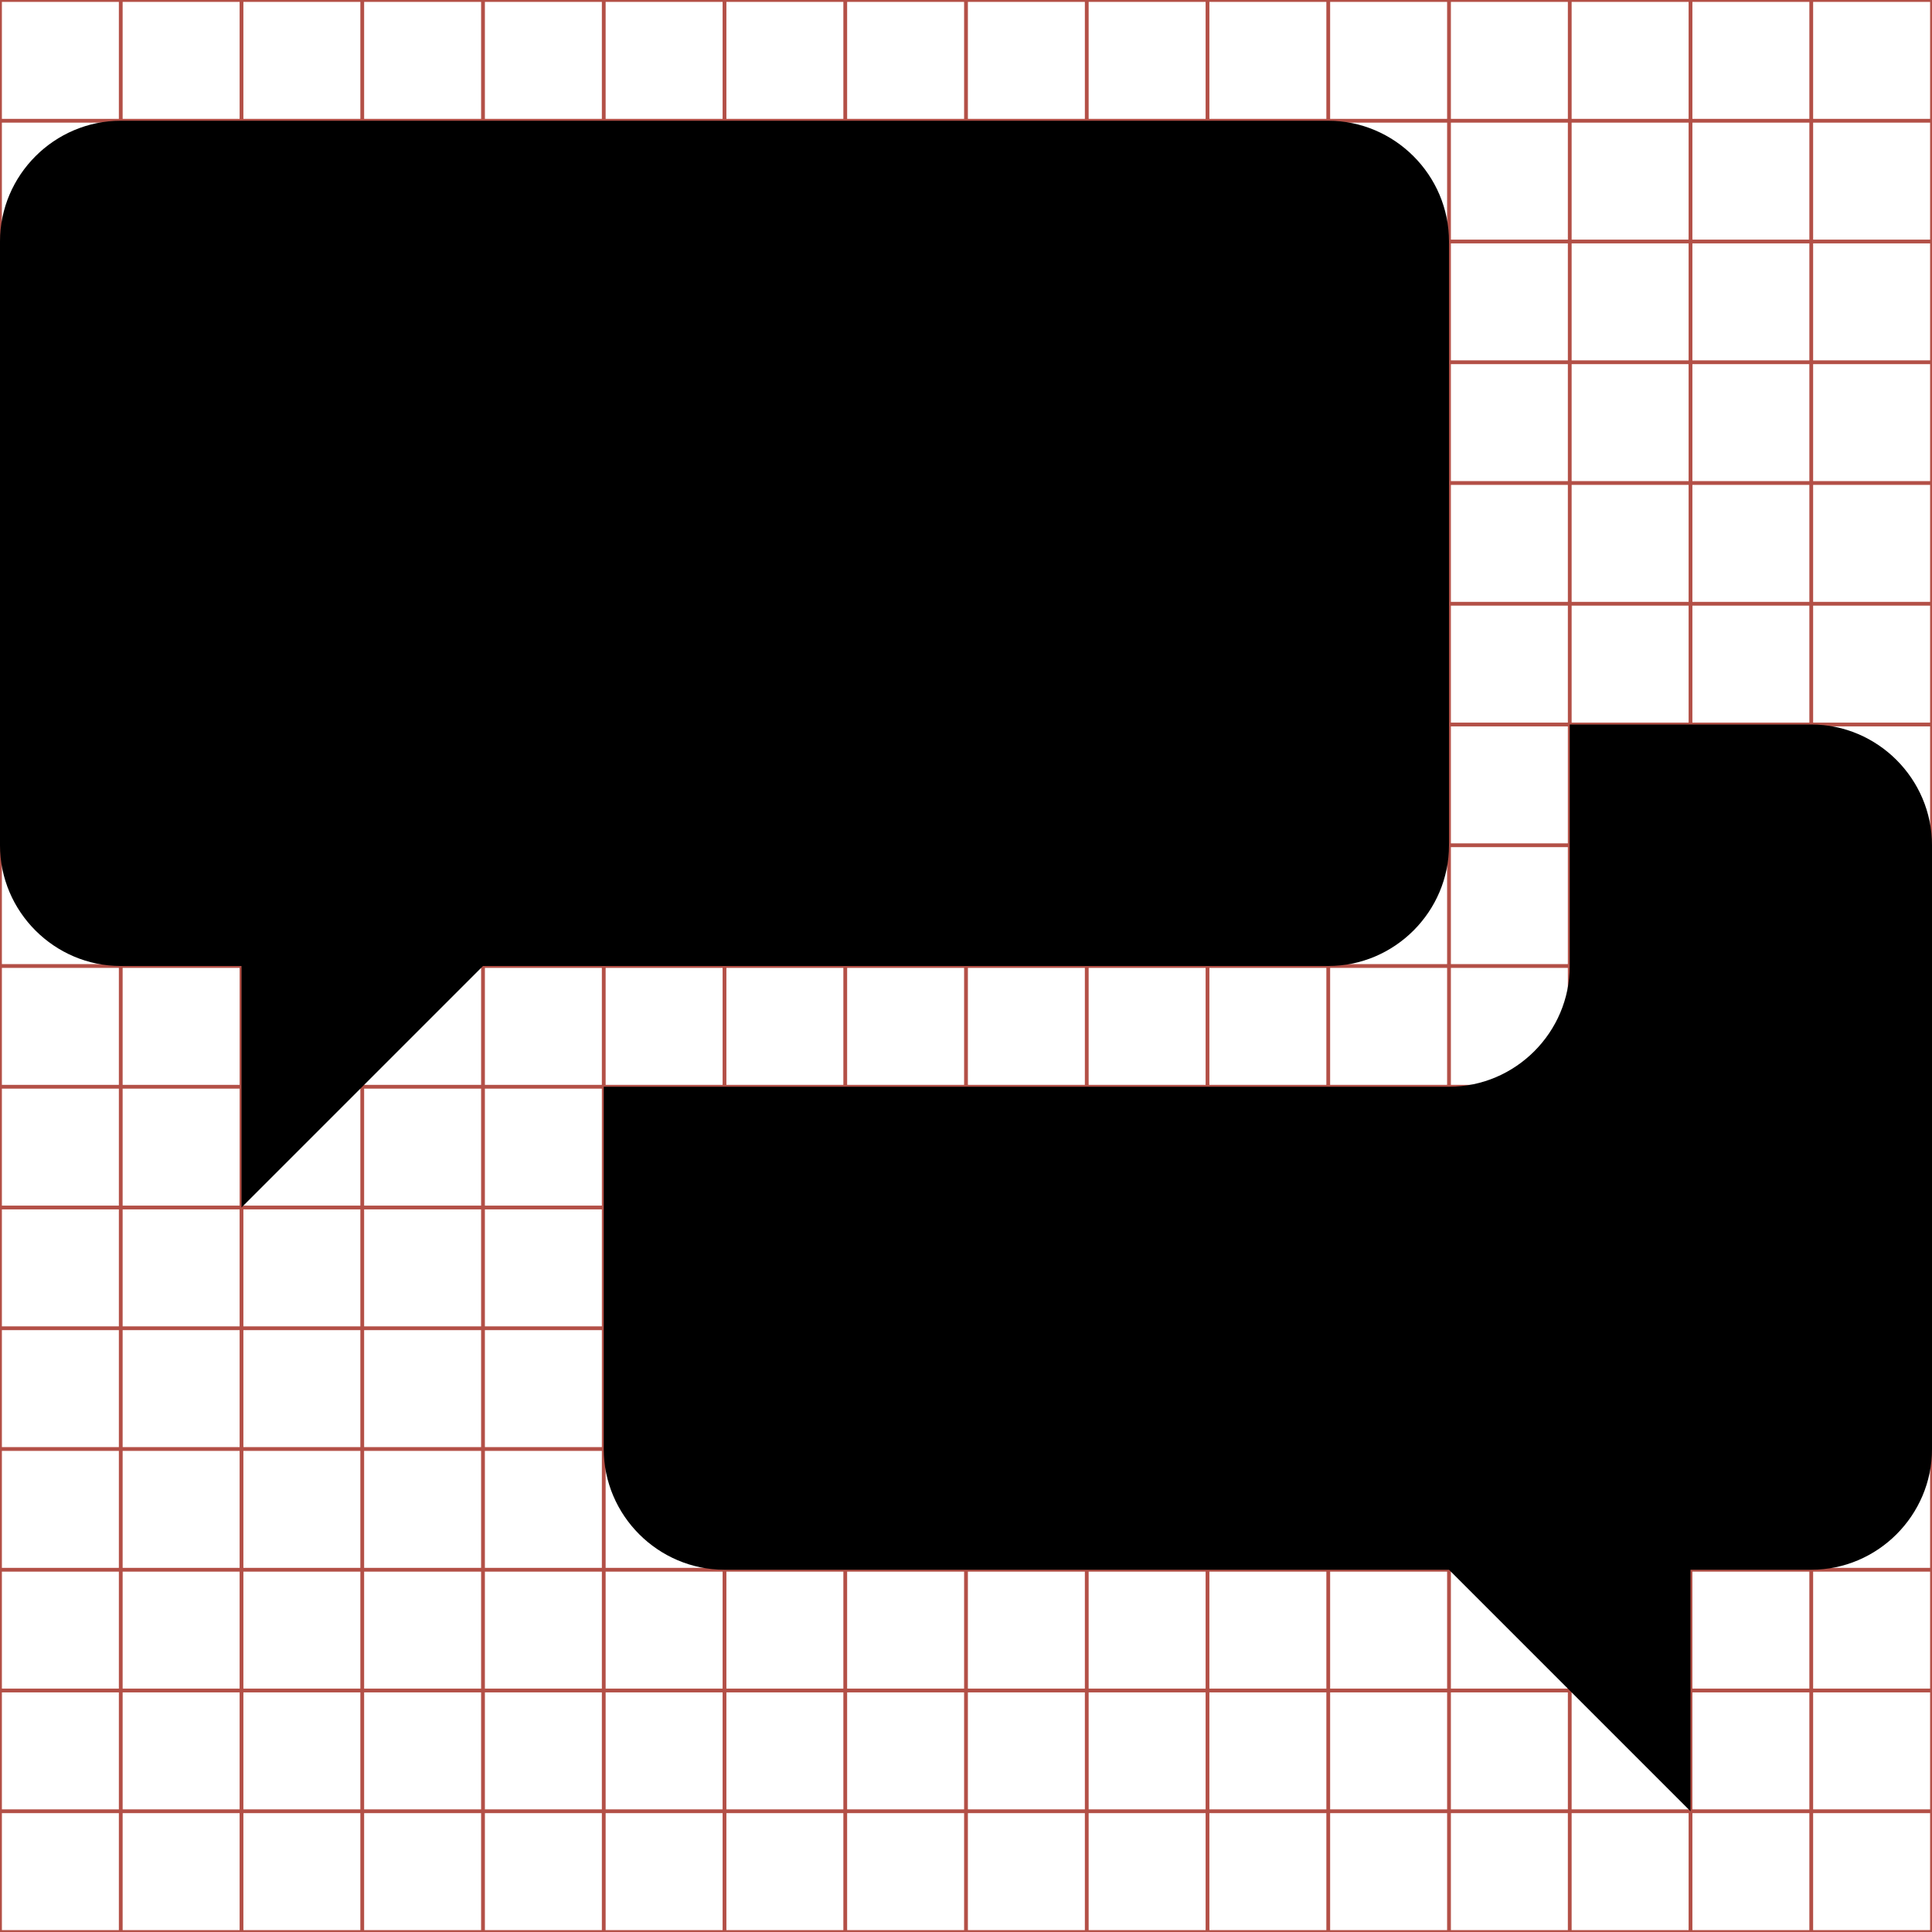
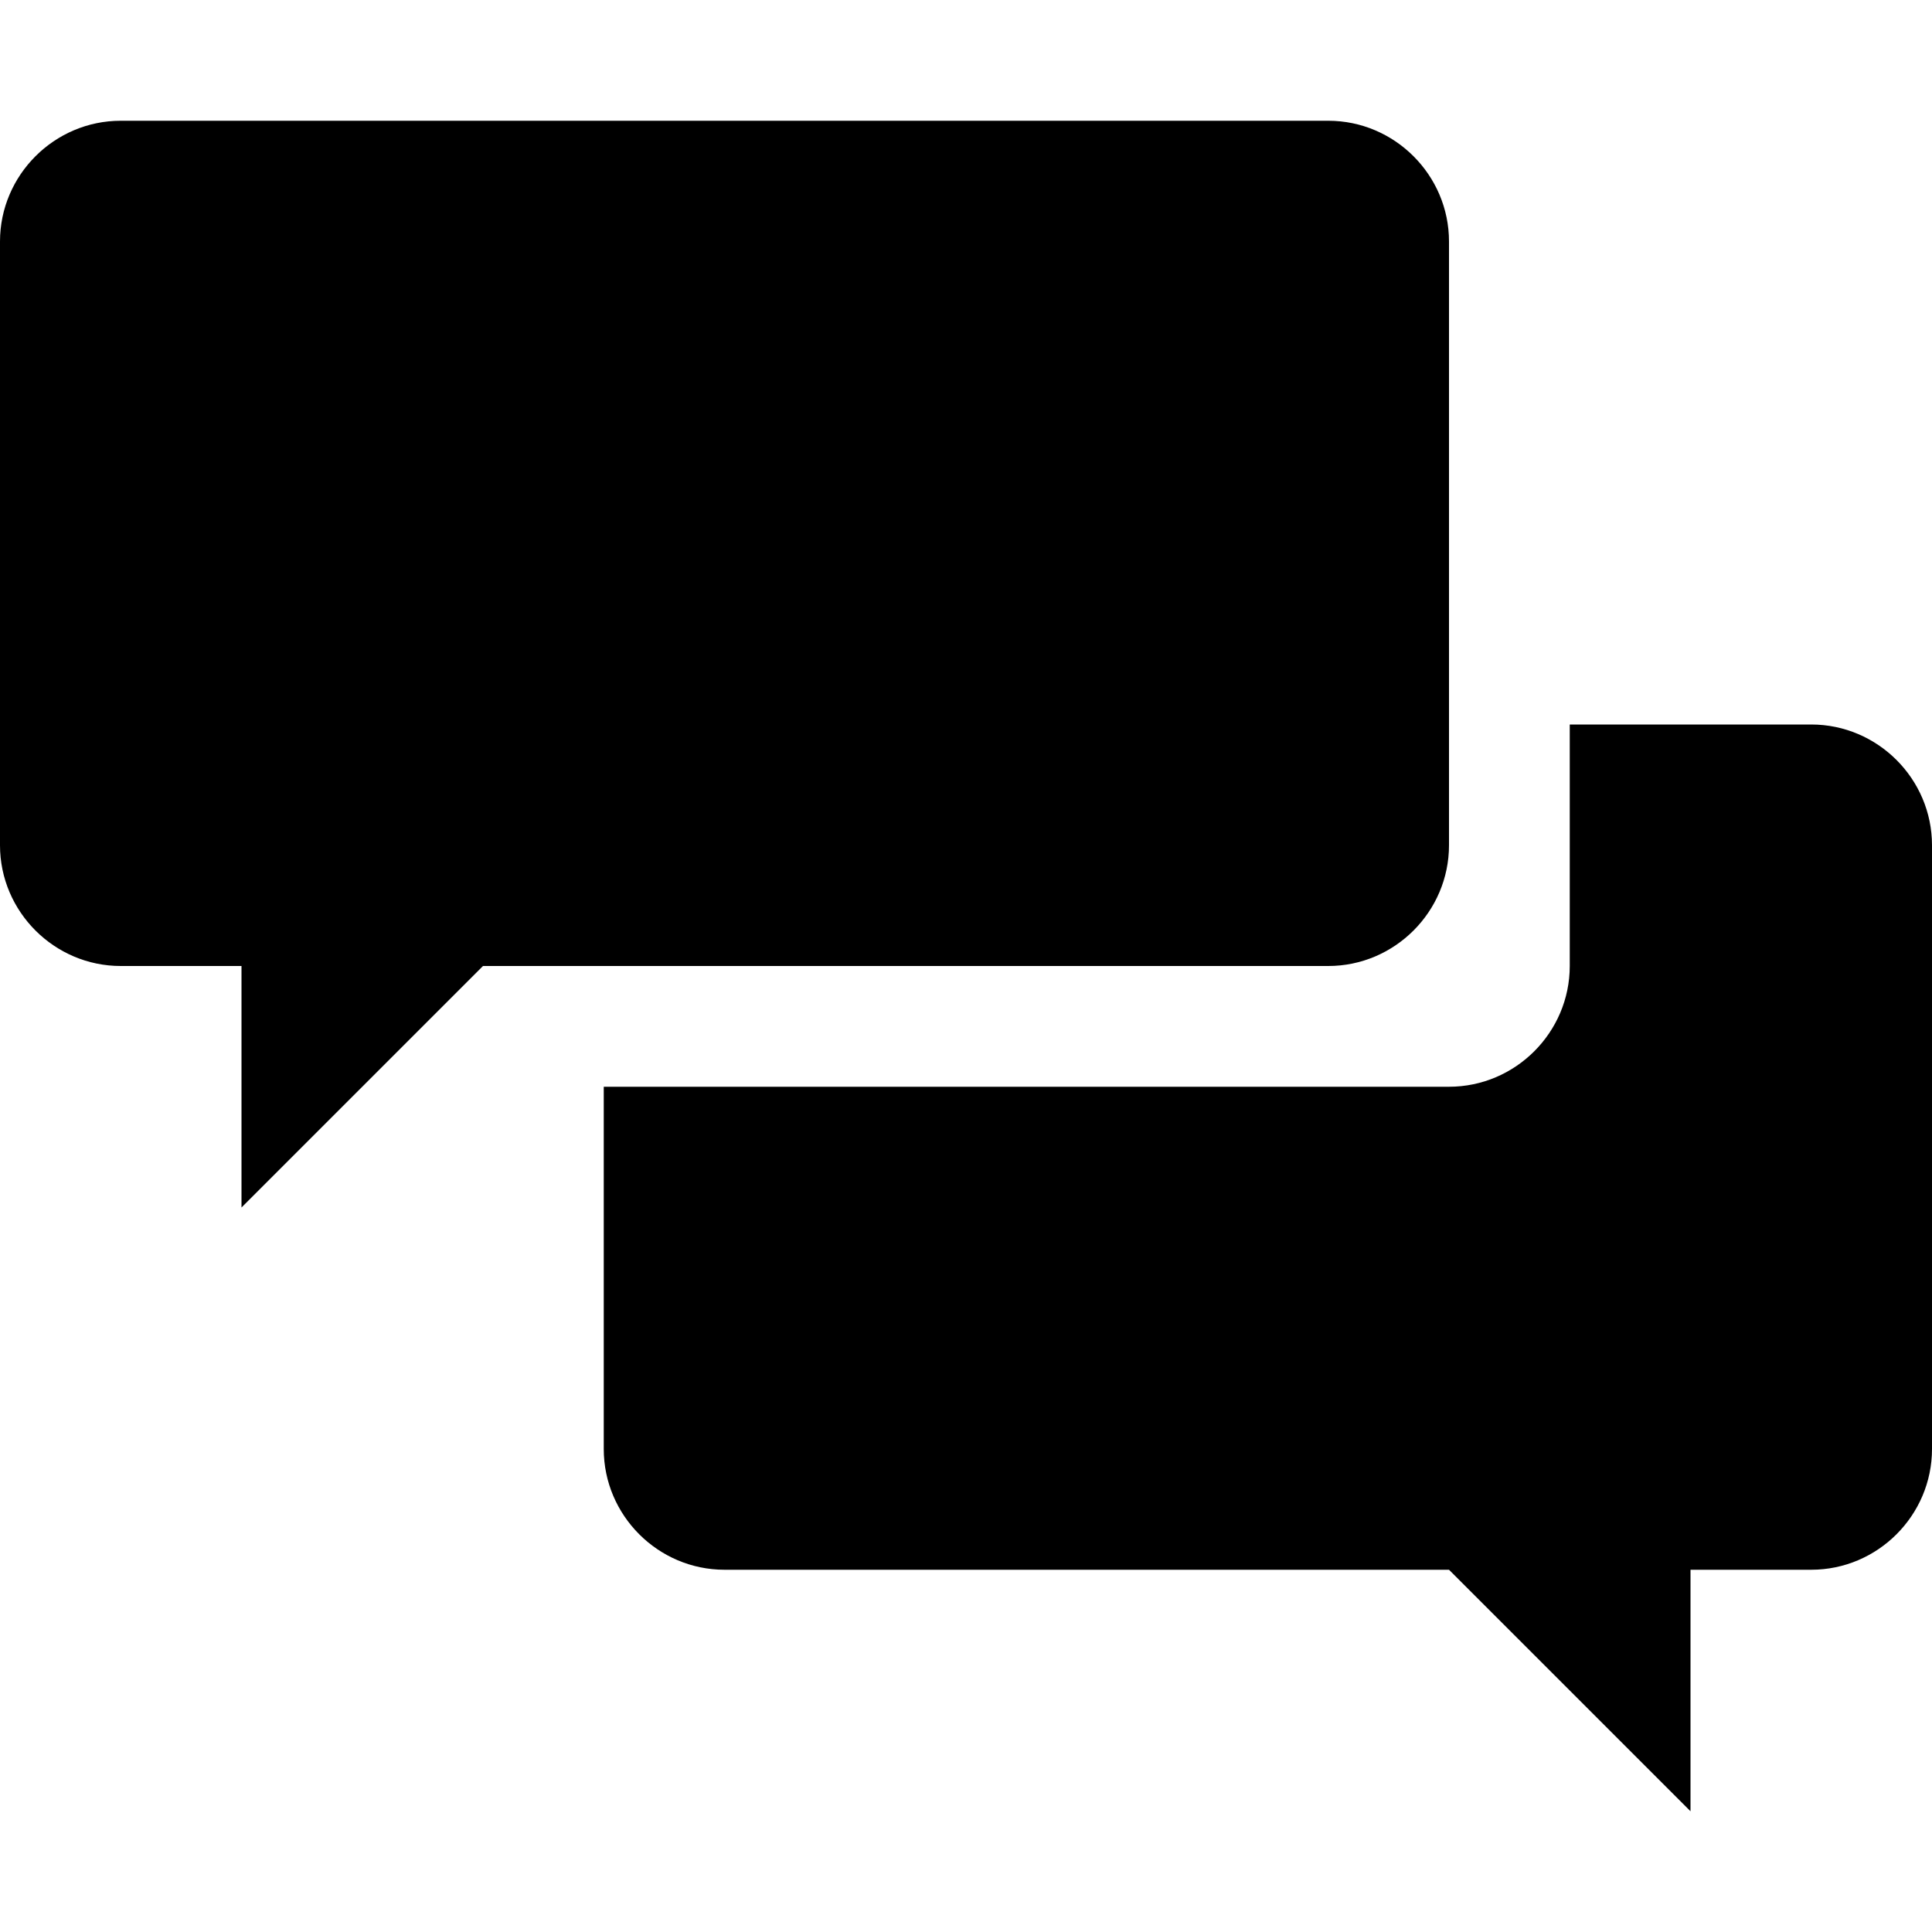
<svg width="512" height="512" viewBox="0 0 512 512" data-tags="comments, chat, bubble, message, talk" fill="#000000">
-   <g class="svgGrid" id="svgGrid">
-     <line stroke-width="1" stroke="#B35047" x1="32" x2="32" y1="0" y2="512" />
-     <line stroke-width="1" stroke="#B35047" x1="64" x2="64" y1="0" y2="512" />
-     <line stroke-width="1" stroke="#B35047" x1="96" x2="96" y1="0" y2="512" />
-     <line stroke-width="1" stroke="#B35047" x1="128" x2="128" y1="0" y2="512" />
-     <line stroke-width="1" stroke="#B35047" x1="160" x2="160" y1="0" y2="512" />
-     <line stroke-width="1" stroke="#B35047" x1="192" x2="192" y1="0" y2="512" />
-     <line stroke-width="1" stroke="#B35047" x1="224" x2="224" y1="0" y2="512" />
-     <line stroke-width="1" stroke="#B35047" x1="256" x2="256" y1="0" y2="512" />
-     <line stroke-width="1" stroke="#B35047" x1="288" x2="288" y1="0" y2="512" />
-     <line stroke-width="1" stroke="#B35047" x1="320" x2="320" y1="0" y2="512" />
-     <line stroke-width="1" stroke="#B35047" x1="352" x2="352" y1="0" y2="512" />
-     <line stroke-width="1" stroke="#B35047" x1="384" x2="384" y1="0" y2="512" />
-     <line stroke-width="1" stroke="#B35047" x1="416" x2="416" y1="0" y2="512" />
-     <line stroke-width="1" stroke="#B35047" x1="448" x2="448" y1="0" y2="512" />
-     <line stroke-width="1" stroke="#B35047" x1="480" x2="480" y1="0" y2="512" />
-     <line stroke-width="1" stroke="#B35047" x1="0" x2="512" y1="32" y2="32" />
-     <line stroke-width="1" stroke="#B35047" x1="0" x2="512" y1="64" y2="64" />
-     <line stroke-width="1" stroke="#B35047" x1="0" x2="512" y1="96" y2="96" />
-     <line stroke-width="1" stroke="#B35047" x1="0" x2="512" y1="128" y2="128" />
-     <line stroke-width="1" stroke="#B35047" x1="0" x2="512" y1="160" y2="160" />
-     <line stroke-width="1" stroke="#B35047" x1="0" x2="512" y1="192" y2="192" />
-     <line stroke-width="1" stroke="#B35047" x1="0" x2="512" y1="224" y2="224" />
-     <line stroke-width="1" stroke="#B35047" x1="0" x2="512" y1="256" y2="256" />
-     <line stroke-width="1" stroke="#B35047" x1="0" x2="512" y1="288" y2="288" />
-     <line stroke-width="1" stroke="#B35047" x1="0" x2="512" y1="320" y2="320" />
-     <line stroke-width="1" stroke="#B35047" x1="0" x2="512" y1="352" y2="352" />
-     <line stroke-width="1" stroke="#B35047" x1="0" x2="512" y1="384" y2="384" />
-     <line stroke-width="1" stroke="#B35047" x1="0" x2="512" y1="416" y2="416" />
-     <line stroke-width="1" stroke="#B35047" x1="0" x2="512" y1="448" y2="448" />
-     <line stroke-width="1" stroke="#B35047" x1="0" x2="512" y1="480" y2="480" />
-     <rect x="0" y="0" width="512" height="512" fill="none" stroke-width="1" stroke="#B35047" />
-   </g>
  <path d="M 128.00,256.00l 224.00,0.00 c 17.594,0.00, 32.00-14.406, 32.00-32.00L 384.00,64.00 c0.00-17.594-14.406-32.00-32.00-32.00L 32.00,32.00 C 14.406,32.00,0.00,46.406,0.00,64.00l0.00,160.00 c0.00,17.594, 14.404,32.00, 32.00,32.00l 32.00,0.00 l0.00,64.00 L 128.00,256.00zM 480.00,192.00l-64.00,0.00 l0.00,64.00 c0.00,17.594-14.406,32.00-32.00,32.00L 160.00,288.00 l0.00,96.00 c0.00,17.596, 14.404,32.00, 32.00,32.00l 192.00,0.00 l 64.00,64.00l0.00-64.00 l 32.00,0.00 c 17.594,0.00, 32.00-14.404, 32.00-32.00L 512.00,224.00 C 512.00,206.406, 497.594,192.00, 480.00,192.00z" />
</svg>
